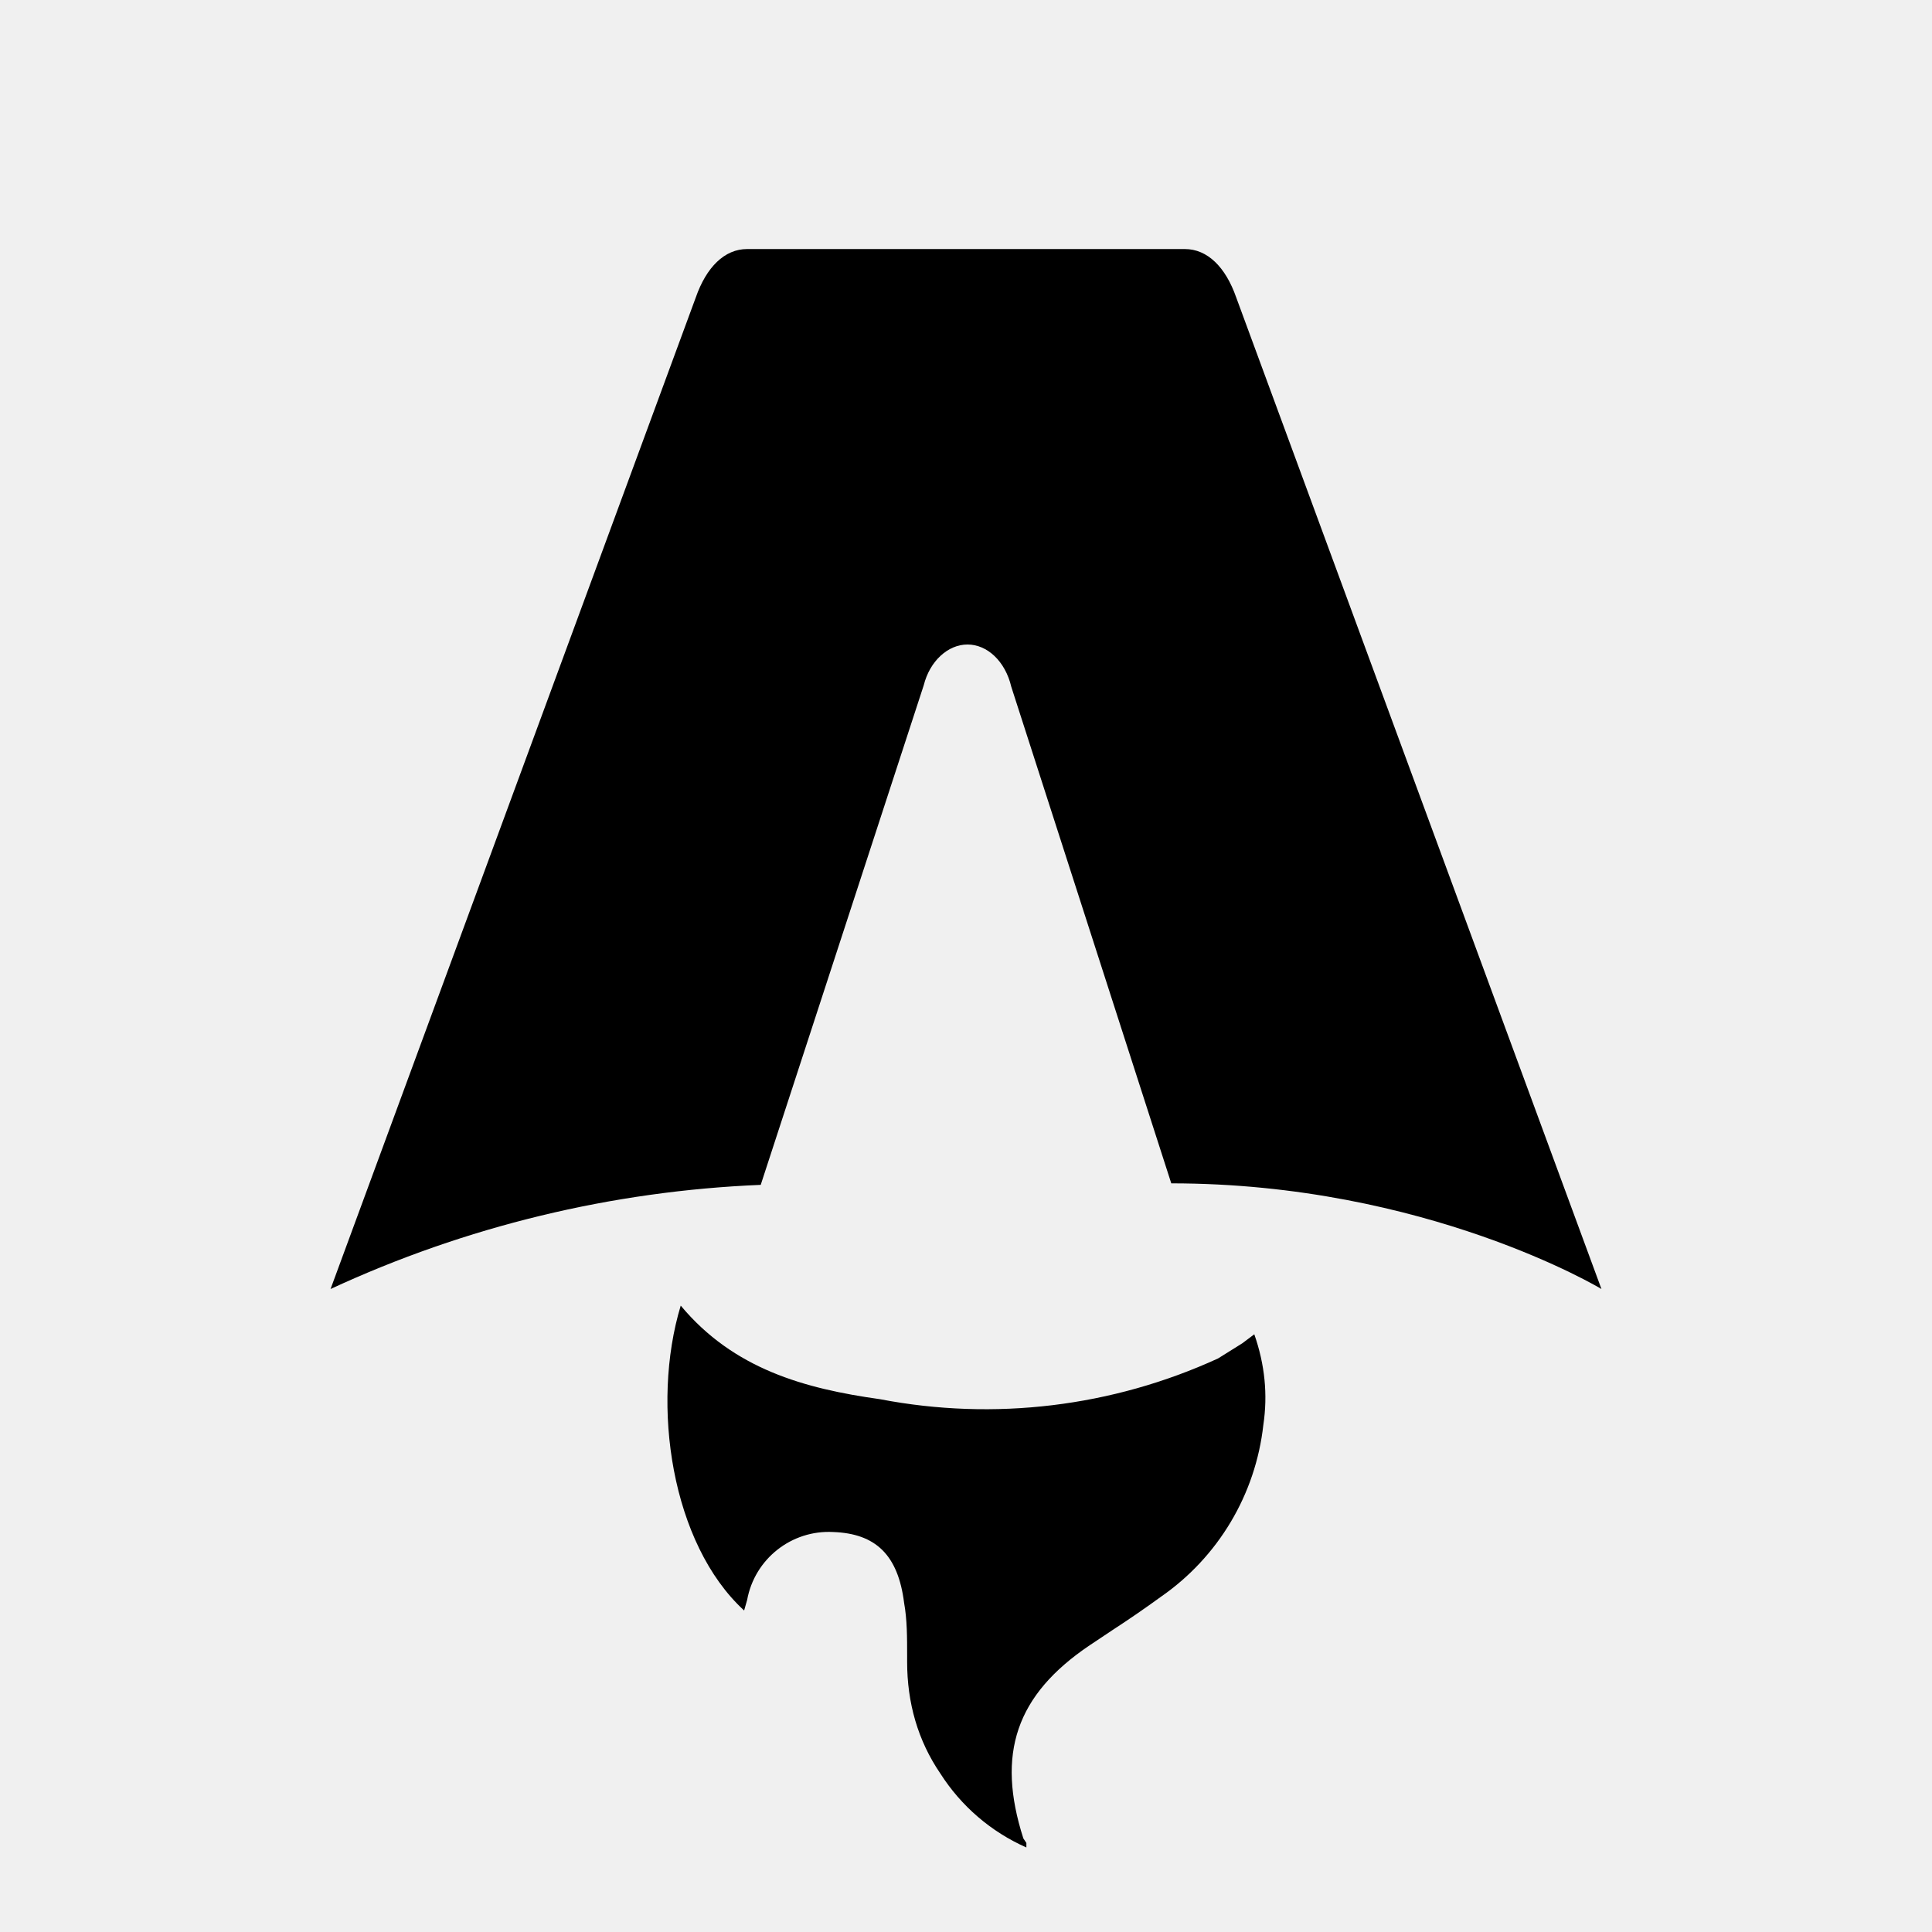
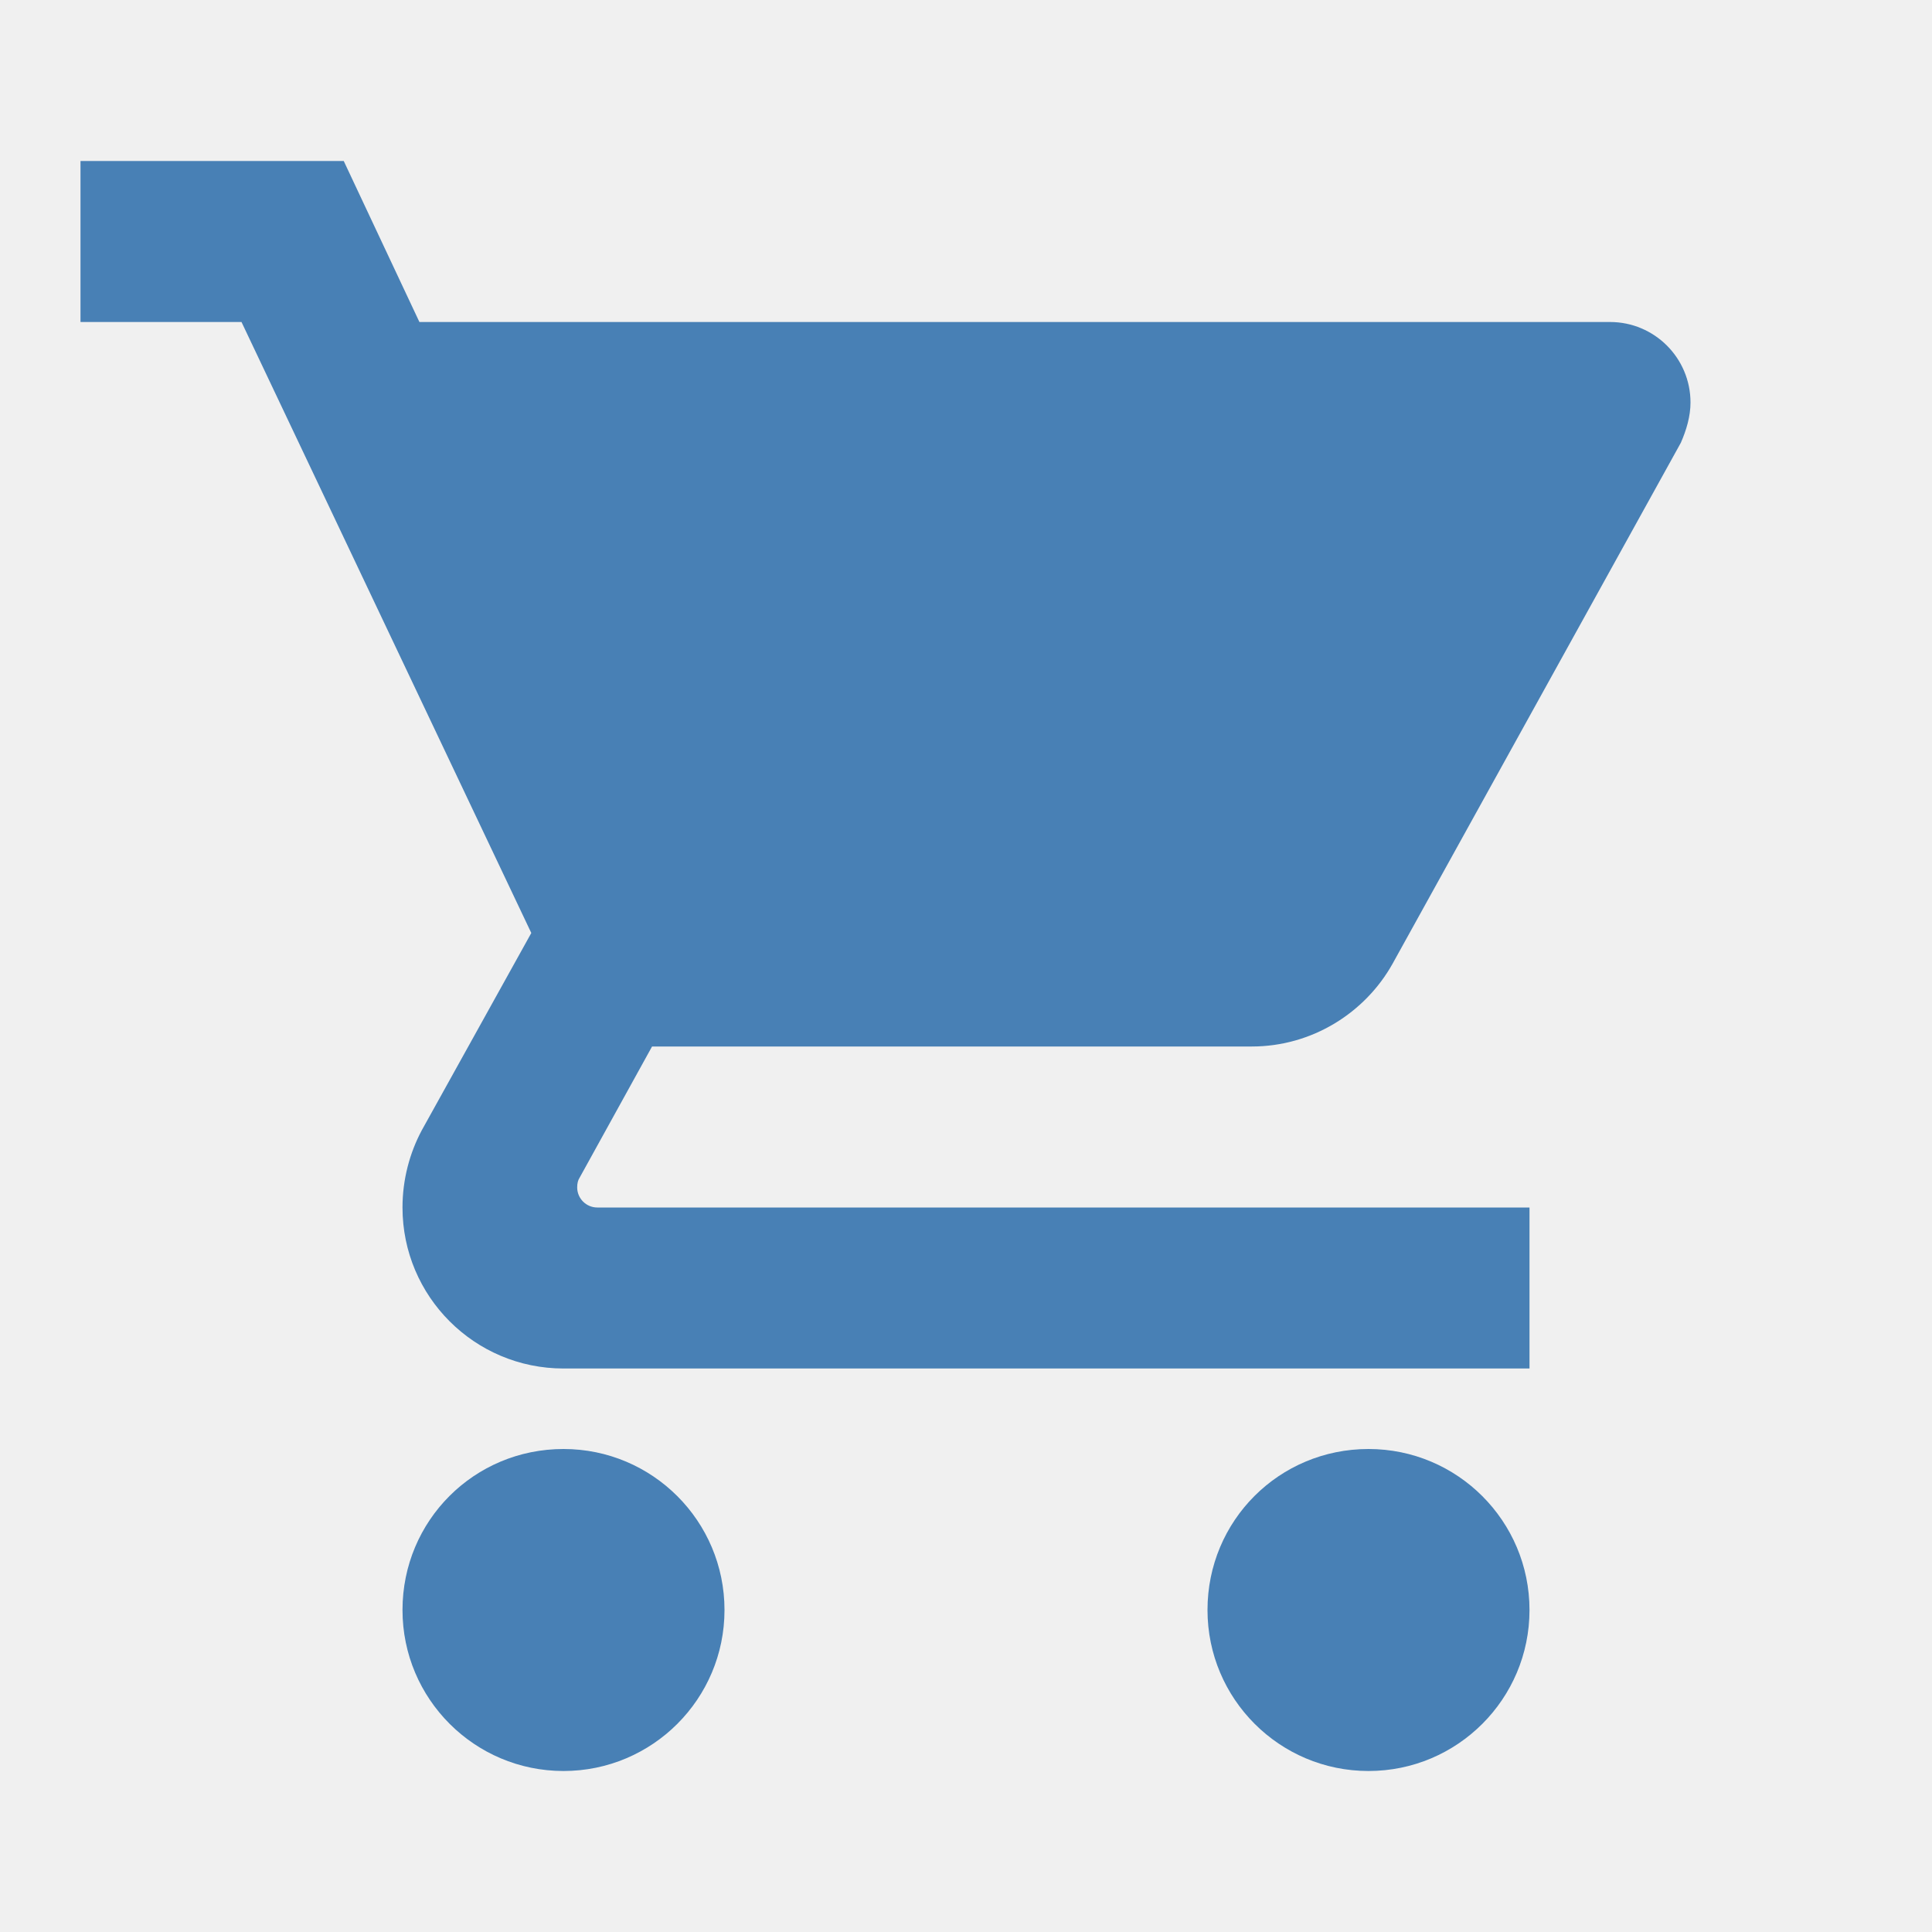
- <svg xmlns="http://www.w3.org/2000/svg" fill="none" viewBox="0 0 128 128">
-   <path d="M50.4 78.5a75.1 75.1 0 0 0-28.5 6.9l24.2-65.7c.7-2 1.9-3.2 3.4-3.2h29c1.5 0 2.7 1.2 3.4 3.2l24.2 65.7s-11.6-7-28.5-7L67 45.5c-.4-1.7-1.6-2.8-2.9-2.8-1.3 0-2.5 1.1-2.9 2.7L50.4 78.5Zm-1.1 28.2Zm-4.2-20.2c-2 6.6-.6 15.8 4.2 20.2a17.5 17.5 0 0 1 .2-.7 5.5 5.5 0 0 1 5.7-4.5c2.8.1 4.3 1.5 4.7 4.7.2 1.1.2 2.3.2 3.5v.4c0 2.7.7 5.2 2.2 7.4a13 13 0 0 0 5.7 4.9v-.3l-.2-.3c-1.8-5.6-.5-9.5 4.4-12.8l1.5-1a73 73 0 0 0 3.2-2.2 16 16 0 0 0 6.8-11.4c.3-2 .1-4-.6-6l-.8.6-1.6 1a37 37 0 0 1-22.4 2.7c-5-.7-9.7-2-13.2-6.2Z" />
-   <style>
-         path { fill: #000; }
-         @media (prefers-color-scheme: dark) {
-             path { fill: #FFF; }
-         }
-     </style>
+ <svg xmlns="http://www.w3.org/2000/svg" viewBox="0 0 24 24">
+   <path d="M17 18c-1.11 0-2 .89-2 2a2 2 0 0 0 2 2a2 2 0 0 0 2-2a2 2 0 0 0-2-2M1 2v2h2l3.6 7.59l-1.36 2.45c-.15.28-.24.61-.24.96a2 2 0 0 0 2 2h12v-2H7.42a.25.25 0 0 1-.25-.25c0-.05.01-.09.03-.12L8.1 13h7.45c.75 0 1.41-.42 1.75-1.03l3.58-6.47c.07-.16.12-.33.12-.5a1 1 0 0 0-1-1H5.21l-.94-2M7 18c-1.11 0-2 .89-2 2a2 2 0 0 0 2 2a2 2 0 0 0 2-2a2 2 0 0 0-2-2Z" style="fill: rgba(54, 116, 174, 0.9);" transform="matrix(1, 0, 0, 1, -2.220446049250313e-16, 0)" />
</svg>
